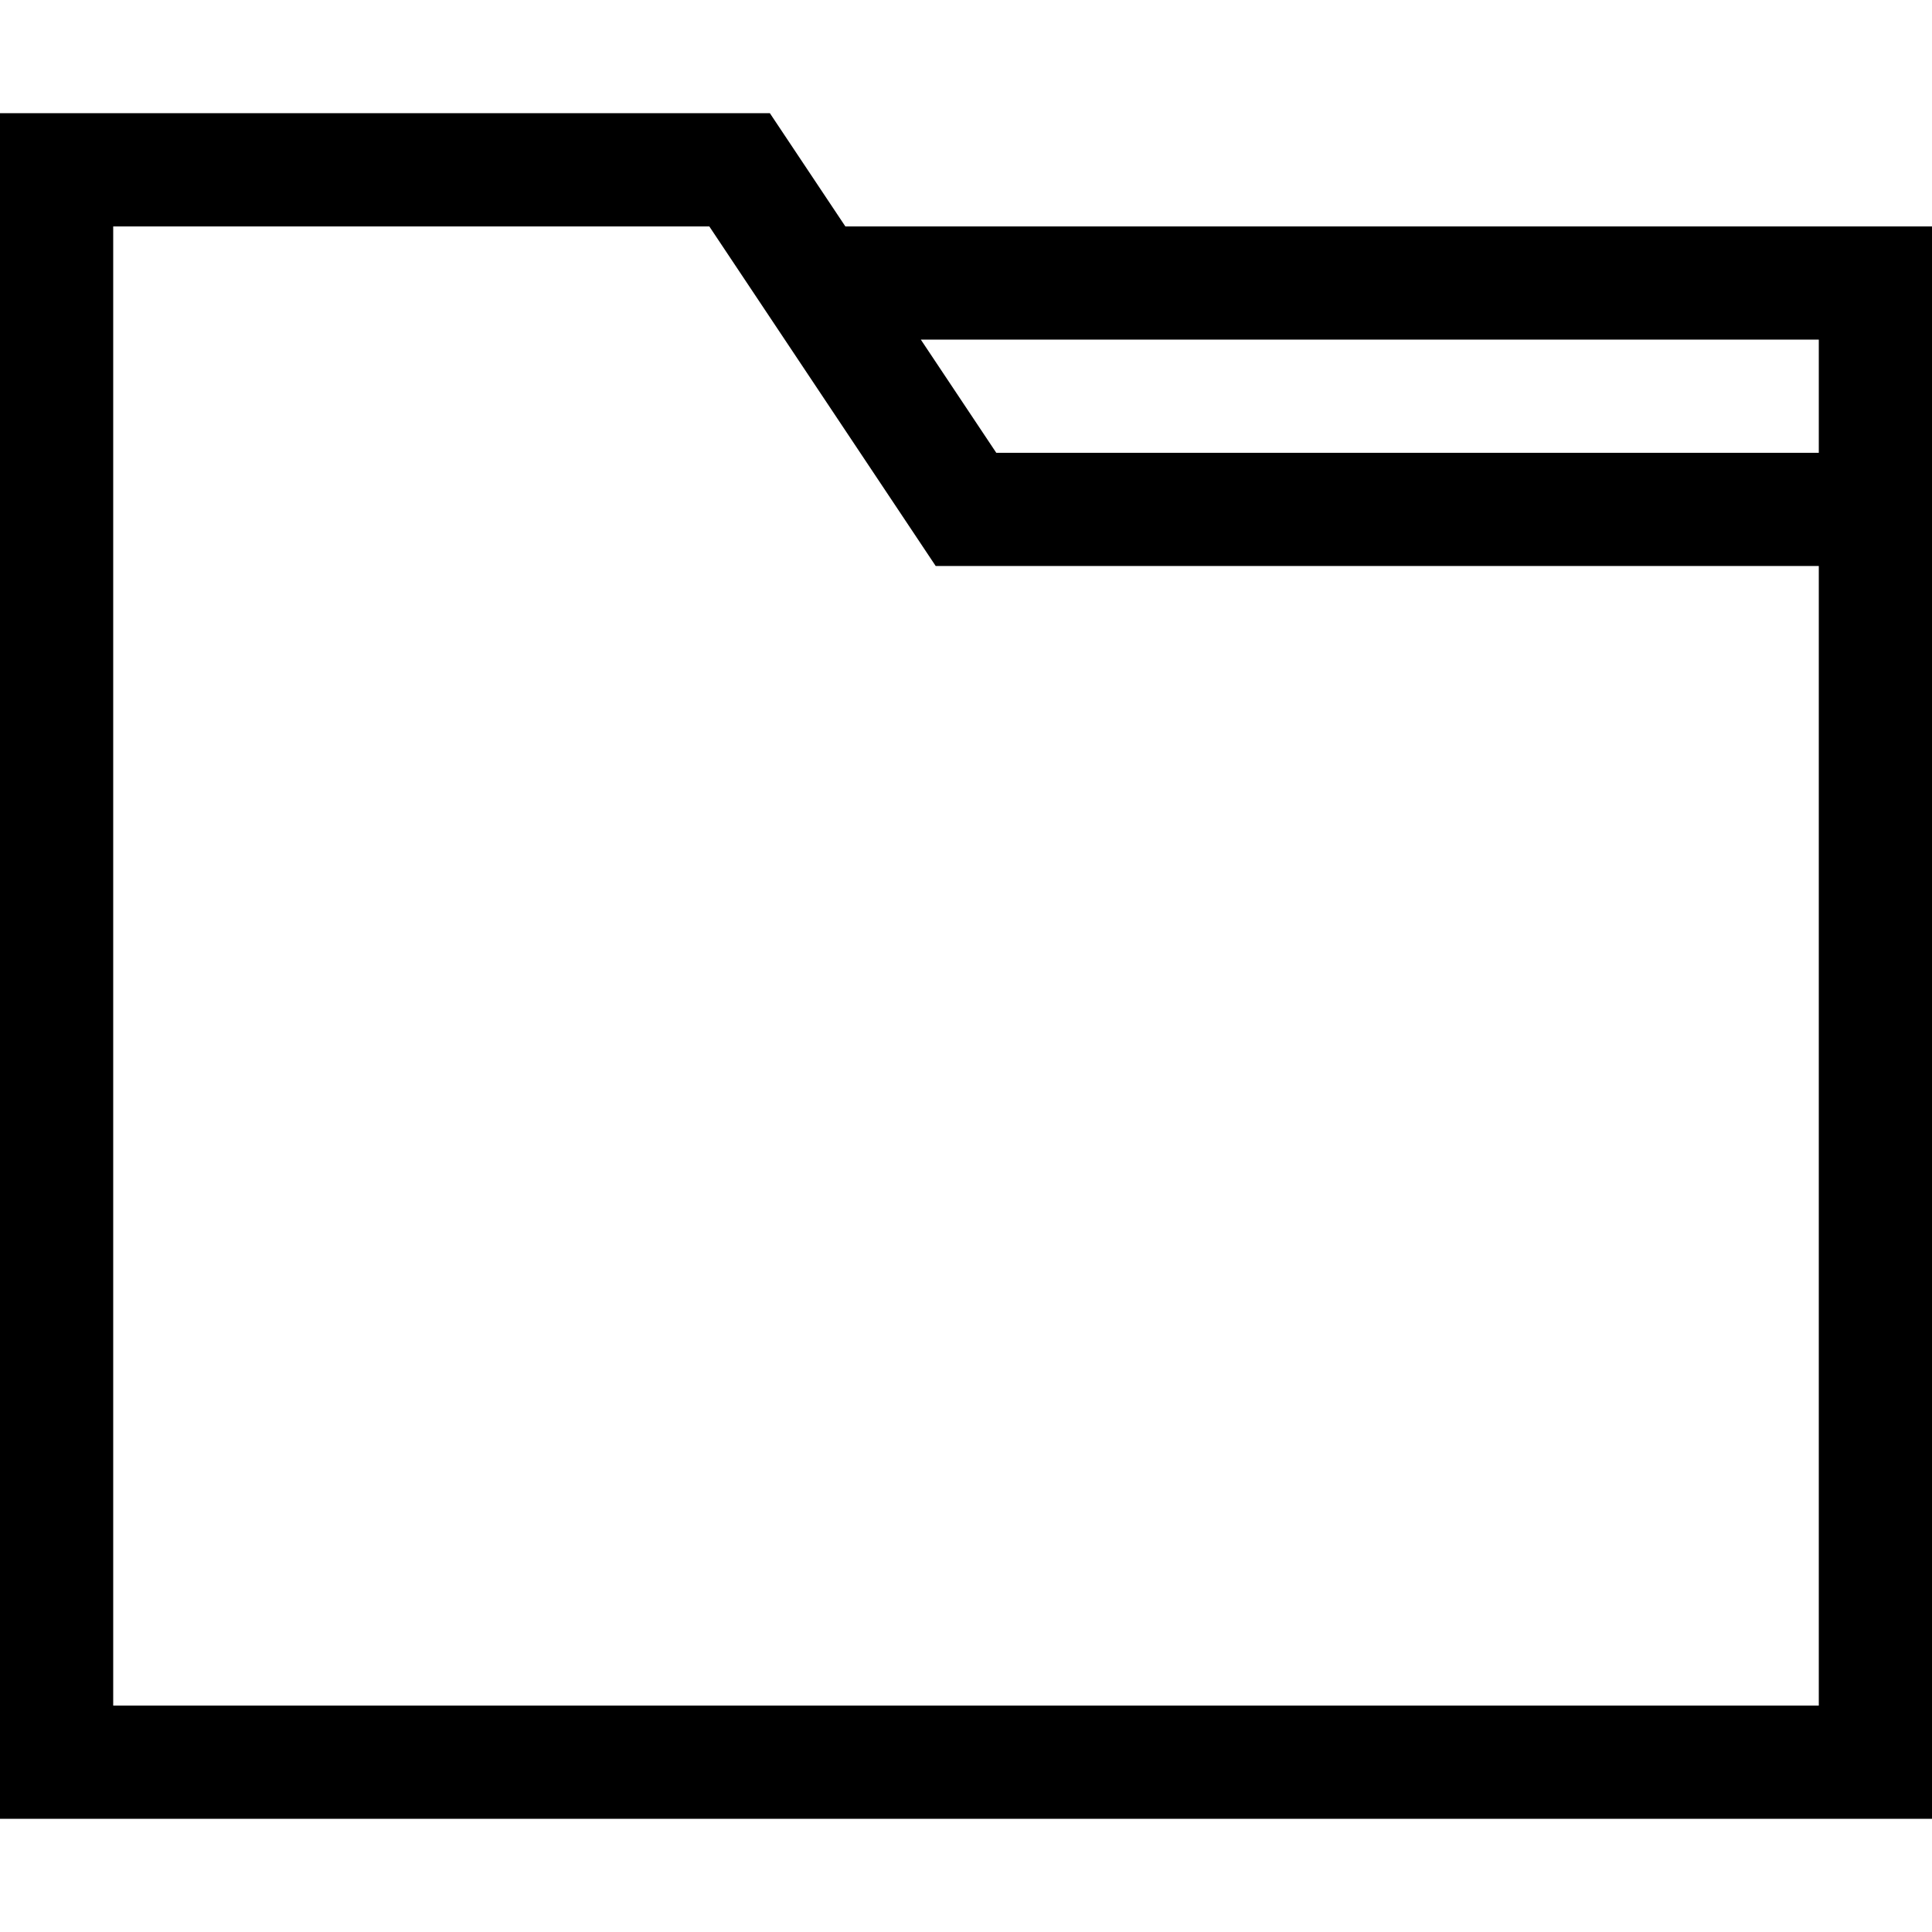
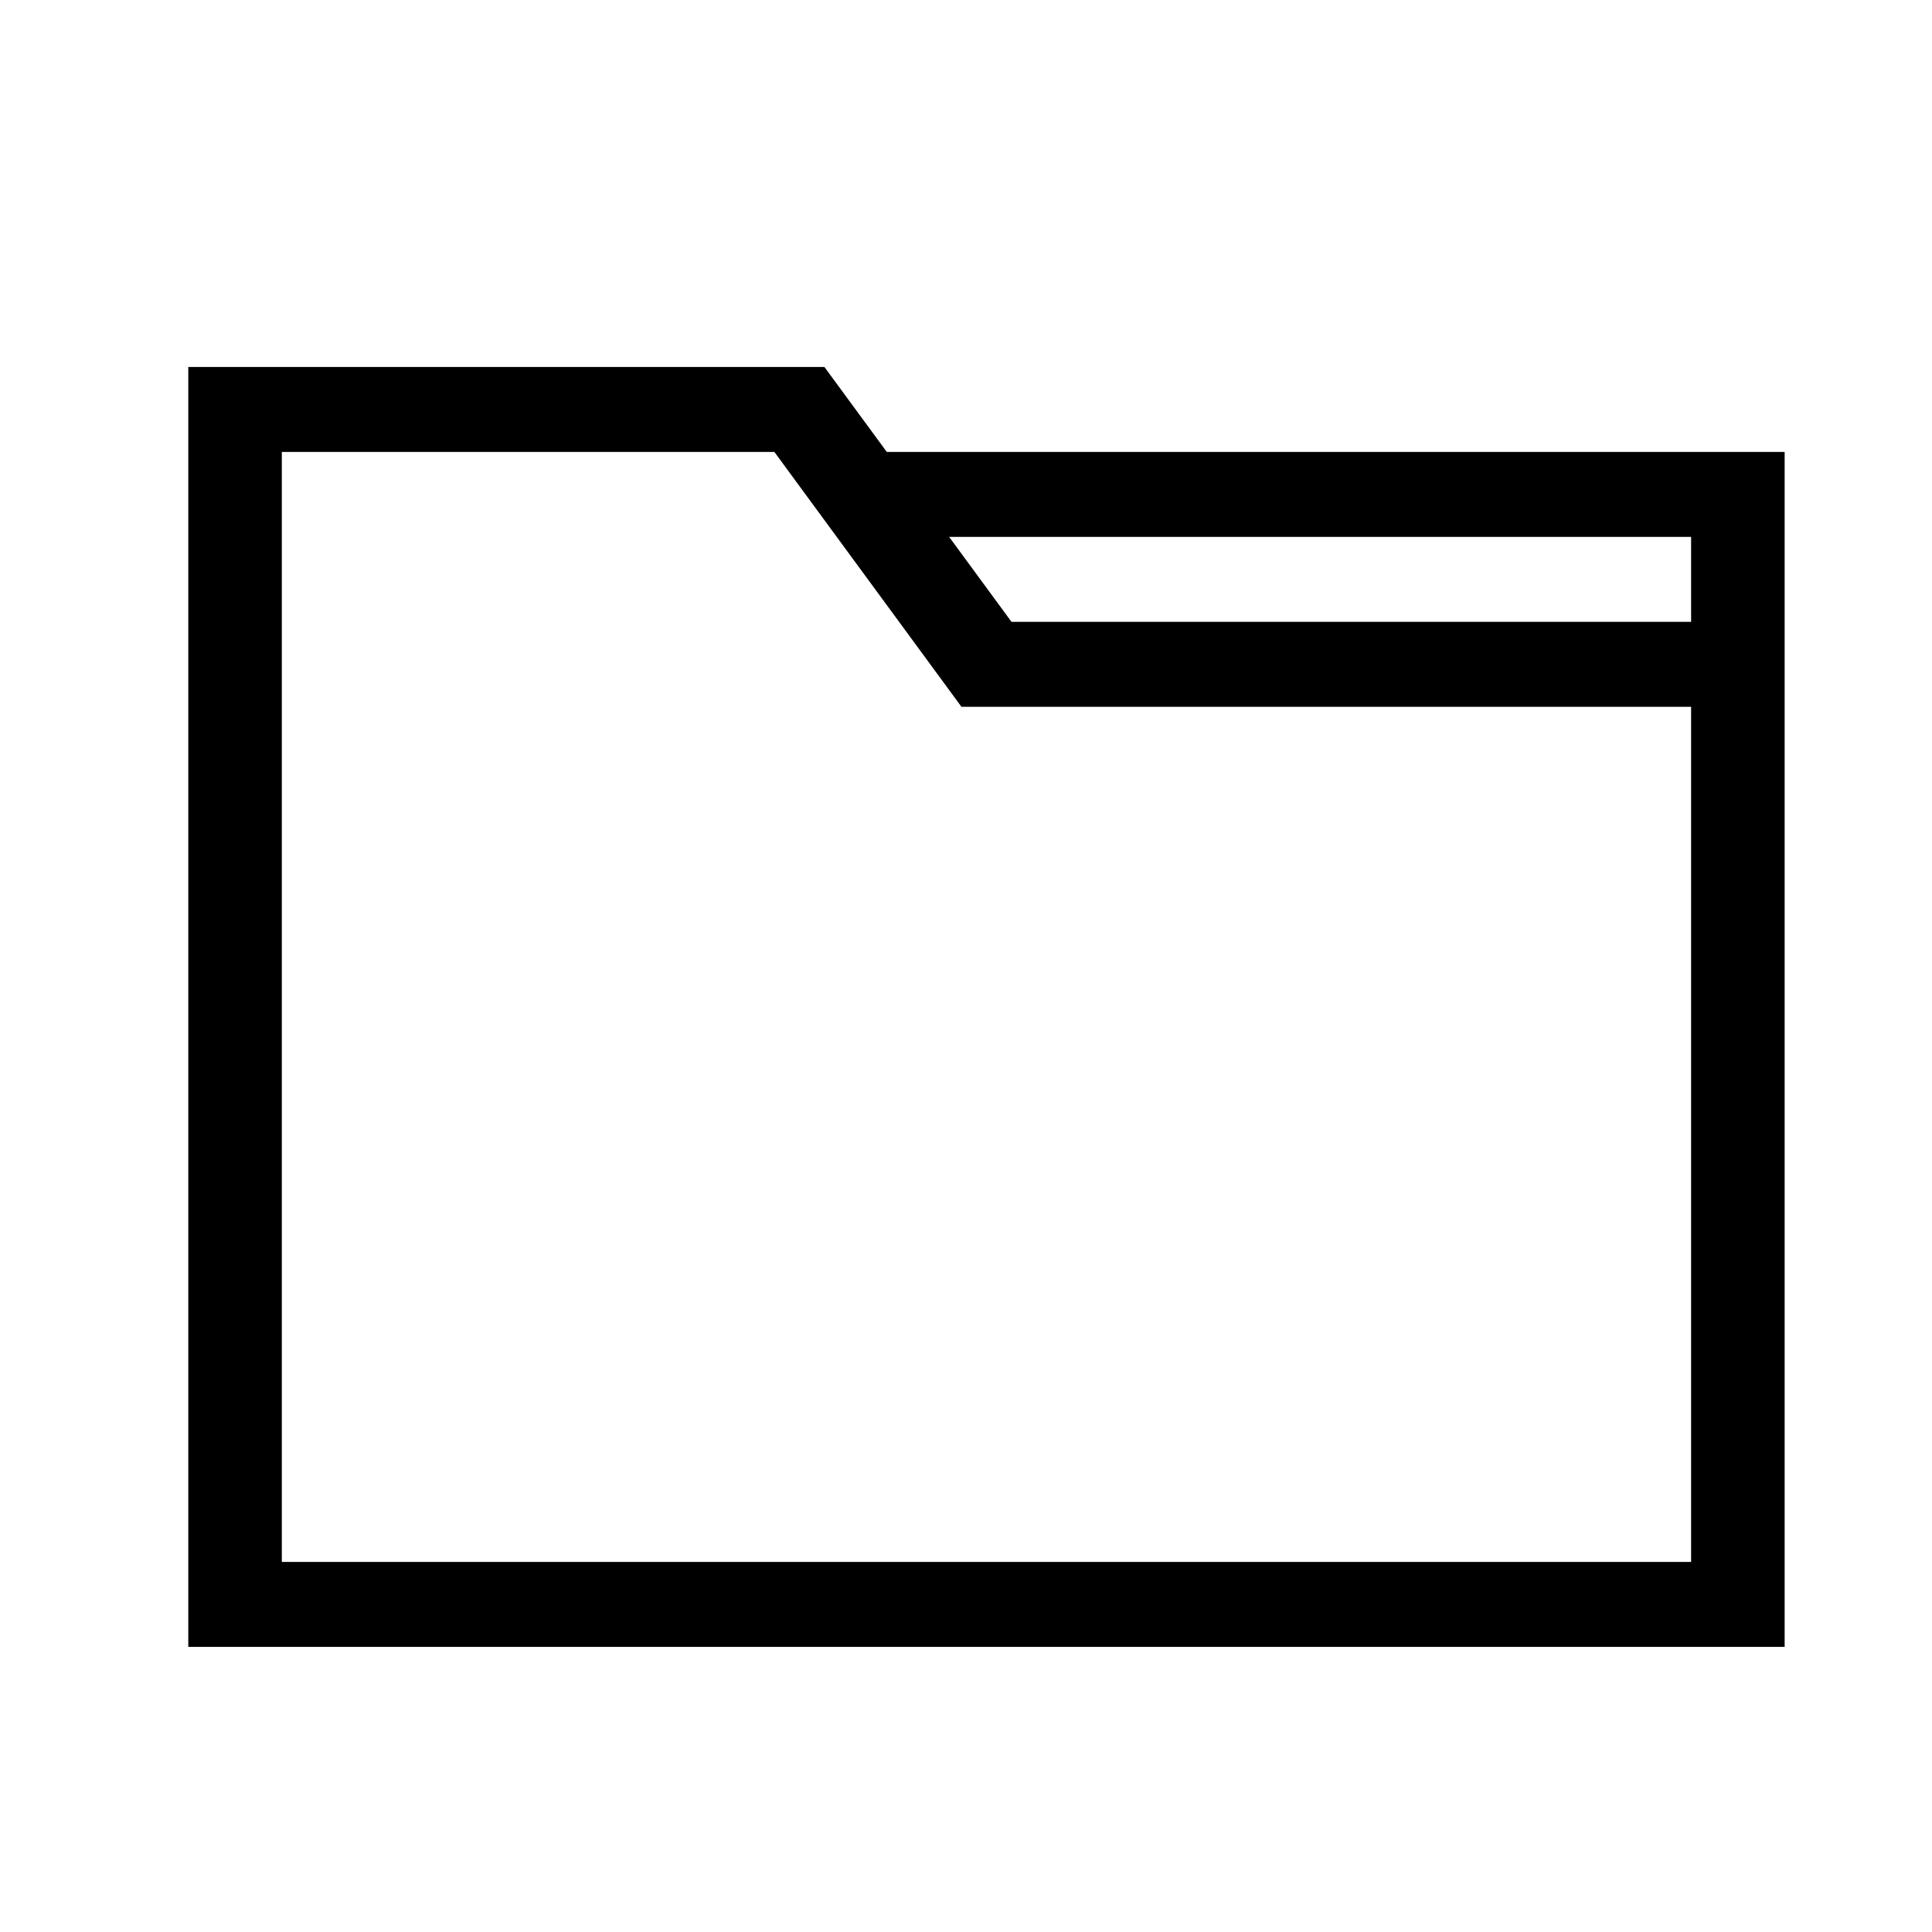
- <svg xmlns="http://www.w3.org/2000/svg" id="Capa_1" enable-background="new 0 0 512 512" height="512" viewBox="0 0 512 512" width="512">
-   <g>
-     <path d="m224.028 60-20-30h-204.028v452h512v-422zm257.972 392h-452v-392h157.972l60 90h234.028zm0-332h-217.973l-20-30h237.973z" />
+ <svg xmlns="http://www.w3.org/2000/svg" id="Capa_1" enable-background="new 0 0 512 512" height="512" viewBox="0 0 512 512" width="512" version="1.1">
+   <defs id="defs9" />
+   <g id="g4" transform="matrix(0.8262712,0,0,0.7504125,49.89831,74.74186)" style="image-rendering:auto">
+     <path d="m 224.028,60 -20,-30 H 0 V 482 H 512 V 60 Z M 482,452 H 30 V 60 h 157.972 l 60,90 H 482 Z m 0,-332 H 264.027 l -20,-30 H 482 Z" id="path2" />
  </g>
</svg>
